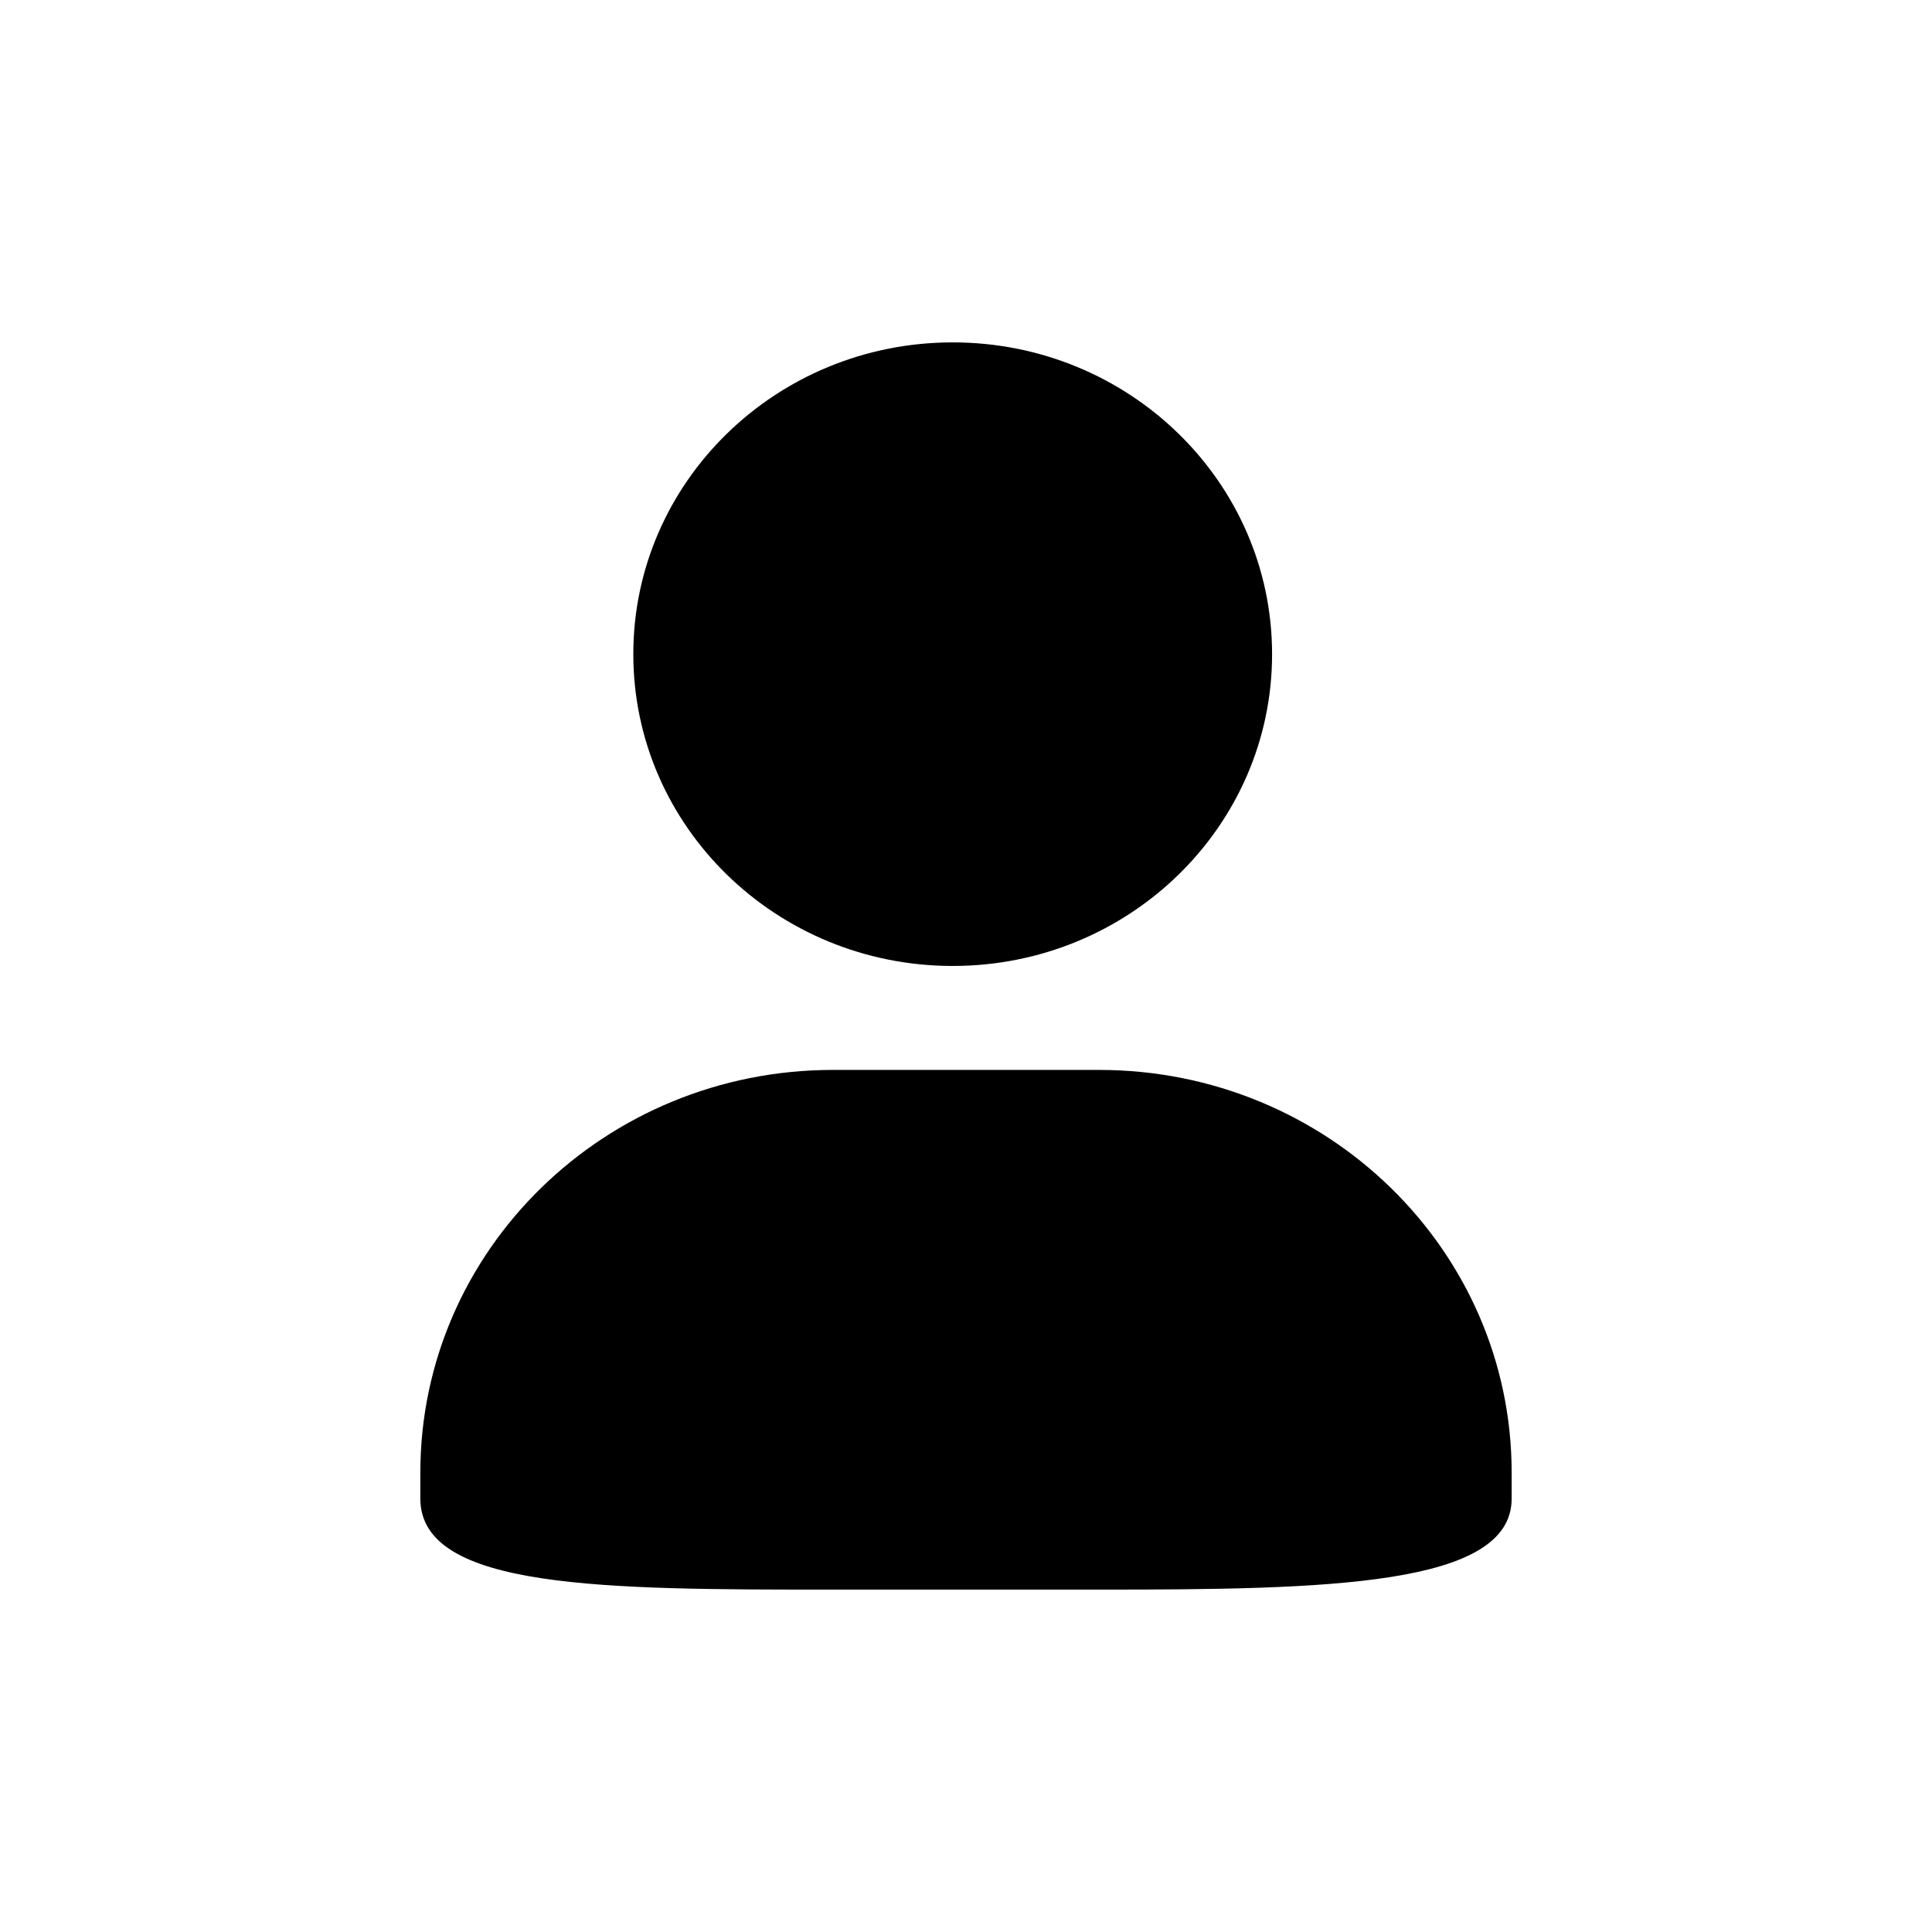
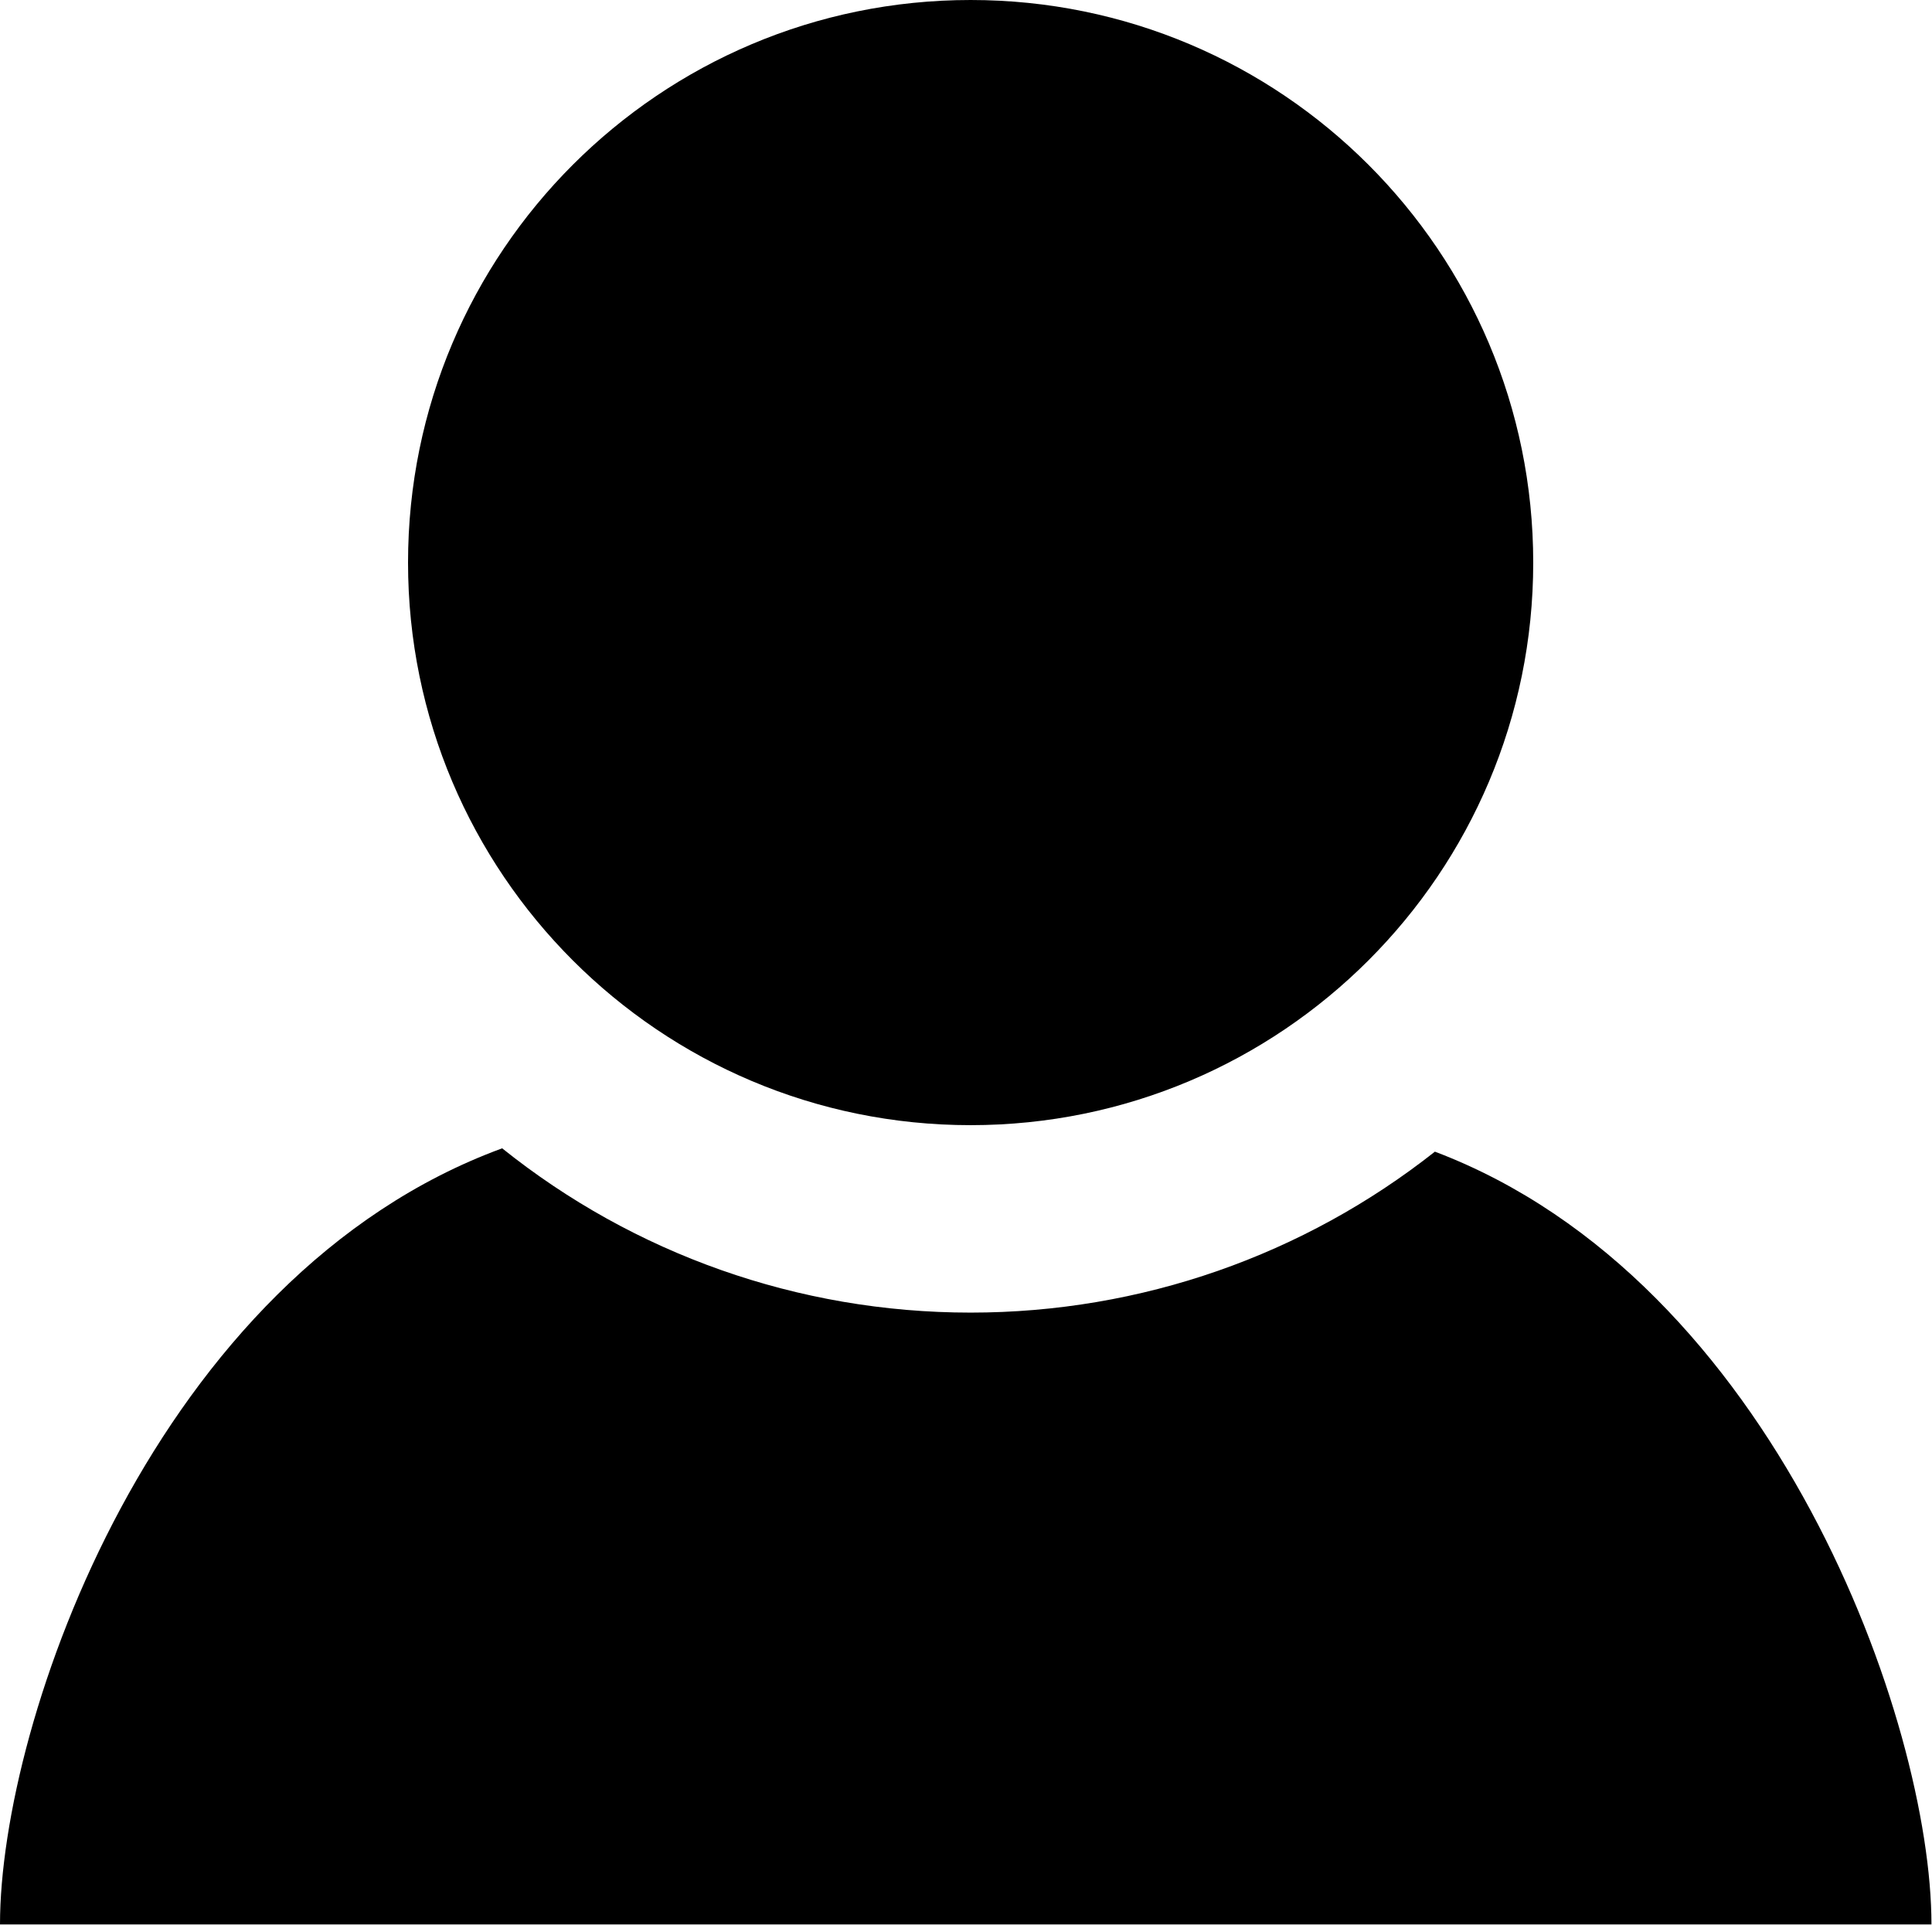
- <svg xmlns="http://www.w3.org/2000/svg" t="1503993891882" class="icon" style="" viewBox="0 0 1024 1024" version="1.1" p-id="7986" width="64" height="64">
+ <svg xmlns="http://www.w3.org/2000/svg" t="1532592216672" class="icon" style="" viewBox="0 0 1028 1024" version="1.1" p-id="2642" width="200.781" height="200">
  <defs>
    <style type="text/css" />
  </defs>
-   <path d="M504.951 511.98c93.49 0 169.28-74.002 169.28-165.26 0-91.276-75.79-165.248-169.28-165.248-93.486 0-169.287 73.972-169.279 165.248-0.001 91.258 75.793 165.26 169.28 165.26z m77.6 55.098H441.466c-120.767 0-218.678 95.564-218.678 213.45V794.3c0 48.183 97.911 48.229 218.678 48.229H582.55c120.754 0 218.66-1.78 218.66-48.229v-13.77c0-117.887-97.898-213.45-218.66-213.45z" p-id="7987" />
+   <path d="M815.815 299.351c0 165.307-134.012 299.351-299.351 299.351s-299.351-134.012-299.351-299.351c0-165.307 134.012-299.351 299.351-299.351s299.351 134.012 299.351 299.351z" p-id="2643" />
+   <path d="M763.528 612.781c-69.758 55.07-156.219 85.661-247.064 85.661-91.901 0-179.194-31.295-249.272-87.421-184.698 67.806-267.192 304.758-267.192 412.979l1027.712 0c0-107.261-83.133-342.549-264.184-411.187z" p-id="2644" />
</svg>
